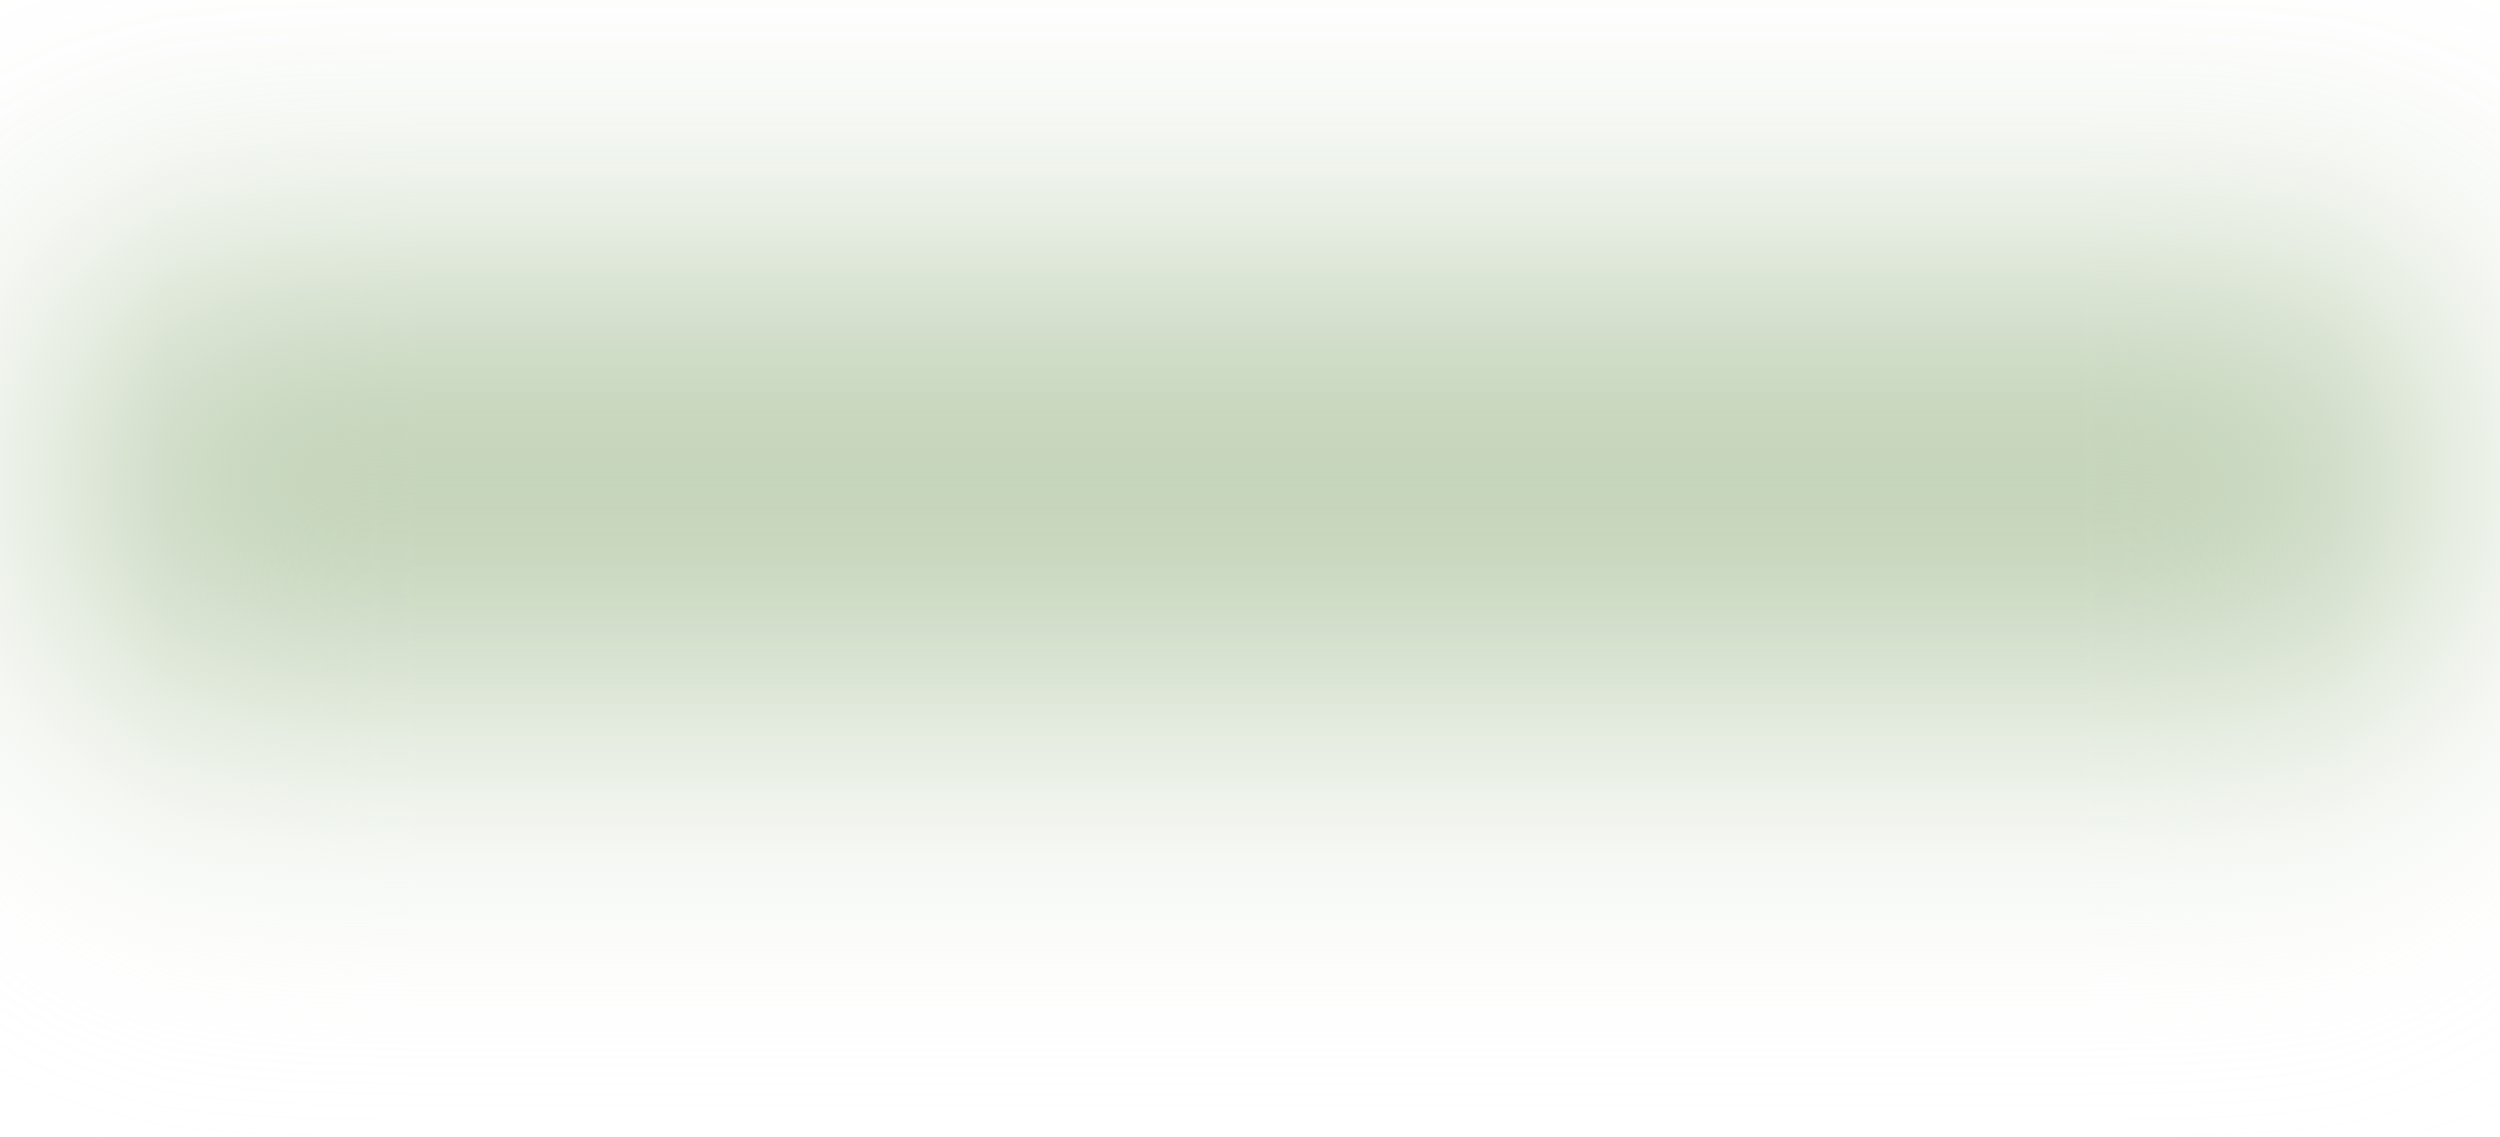
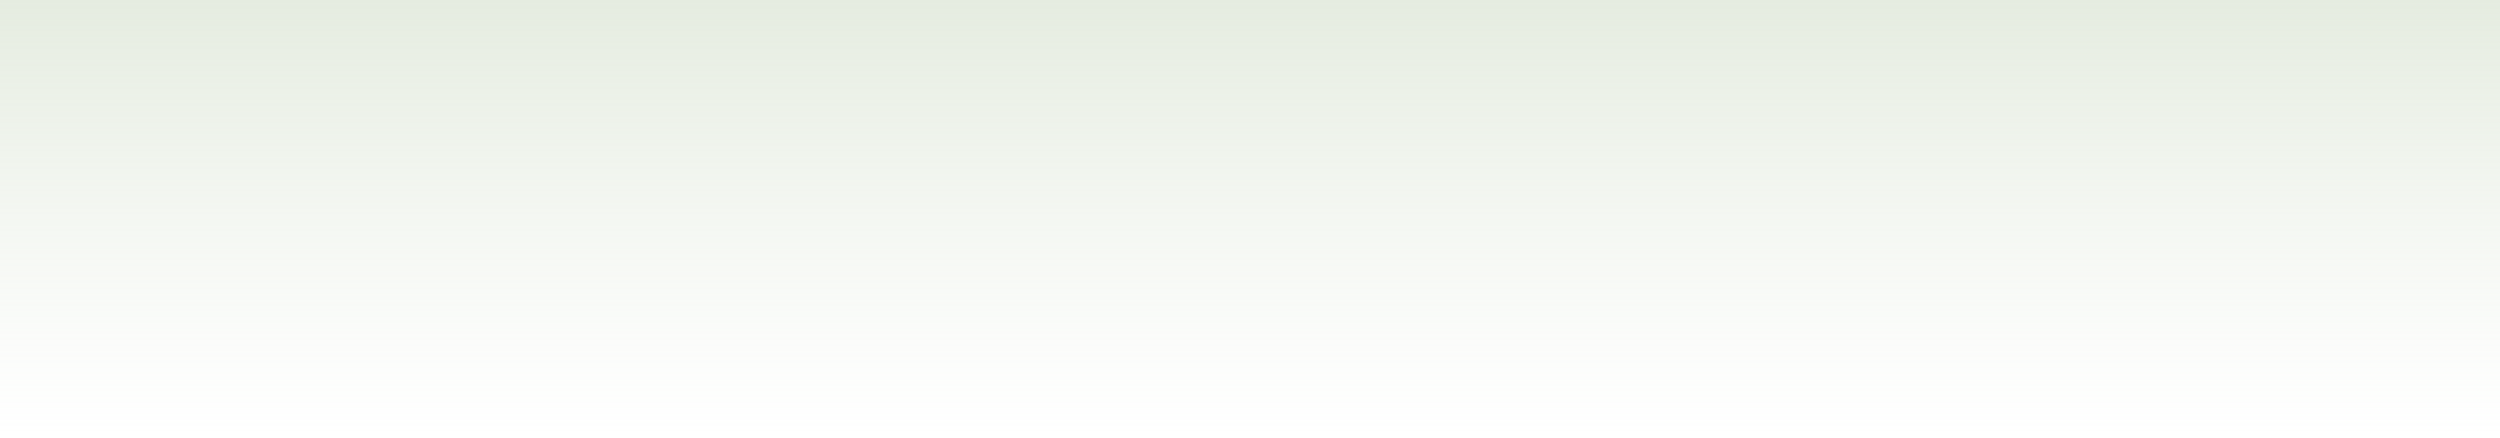
- <svg xmlns="http://www.w3.org/2000/svg" width="1430" height="650" viewBox="0 0 1430 650" fill="none">
-   <g filter="url(#filter0_f)">
-     <rect x="-36" y="200" width="1522" height="250" fill="url(#paint0_linear)" />
+ <svg xmlns="http://www.w3.org/2000/svg" width="1430" height="250" viewBox="0 0 1430 250" fill="none">
+   <g filter="url(#filter0_b)">
+     <rect x="-79" width="1522" height="250" fill="url(#paint0_linear)" />
  </g>
  <defs>
-     <filter id="filter0_f" x="-236" y="0" width="1922" height="650" filterUnits="userSpaceOnUse" color-interpolation-filters="sRGB">
+     <filter id="filter0_b" x="-279" y="-200" width="1922" height="650" filterUnits="userSpaceOnUse" color-interpolation-filters="sRGB">
      <feFlood flood-opacity="0" result="BackgroundImageFix" />
-       <feBlend mode="normal" in="SourceGraphic" in2="BackgroundImageFix" result="shape" />
-       <feGaussianBlur stdDeviation="100" result="effect1_foregroundBlur" />
+       <feGaussianBlur in="BackgroundImage" stdDeviation="100" />
+       <feComposite in2="SourceAlpha" operator="in" result="effect1_backgroundBlur" />
+       <feBlend mode="normal" in="SourceGraphic" in2="effect1_backgroundBlur" result="shape" />
    </filter>
-     <linearGradient id="paint0_linear" x1="725" y1="200" x2="725" y2="450" gradientUnits="userSpaceOnUse">
-       <stop stop-color="#6E9554" />
+     <linearGradient id="paint0_linear" x1="682" y1="0" x2="682" y2="250" gradientUnits="userSpaceOnUse">
+       <stop stop-color="#E5ECE0" />
      <stop offset="1" stop-color="white" stop-opacity="0.7" />
    </linearGradient>
  </defs>
</svg>
